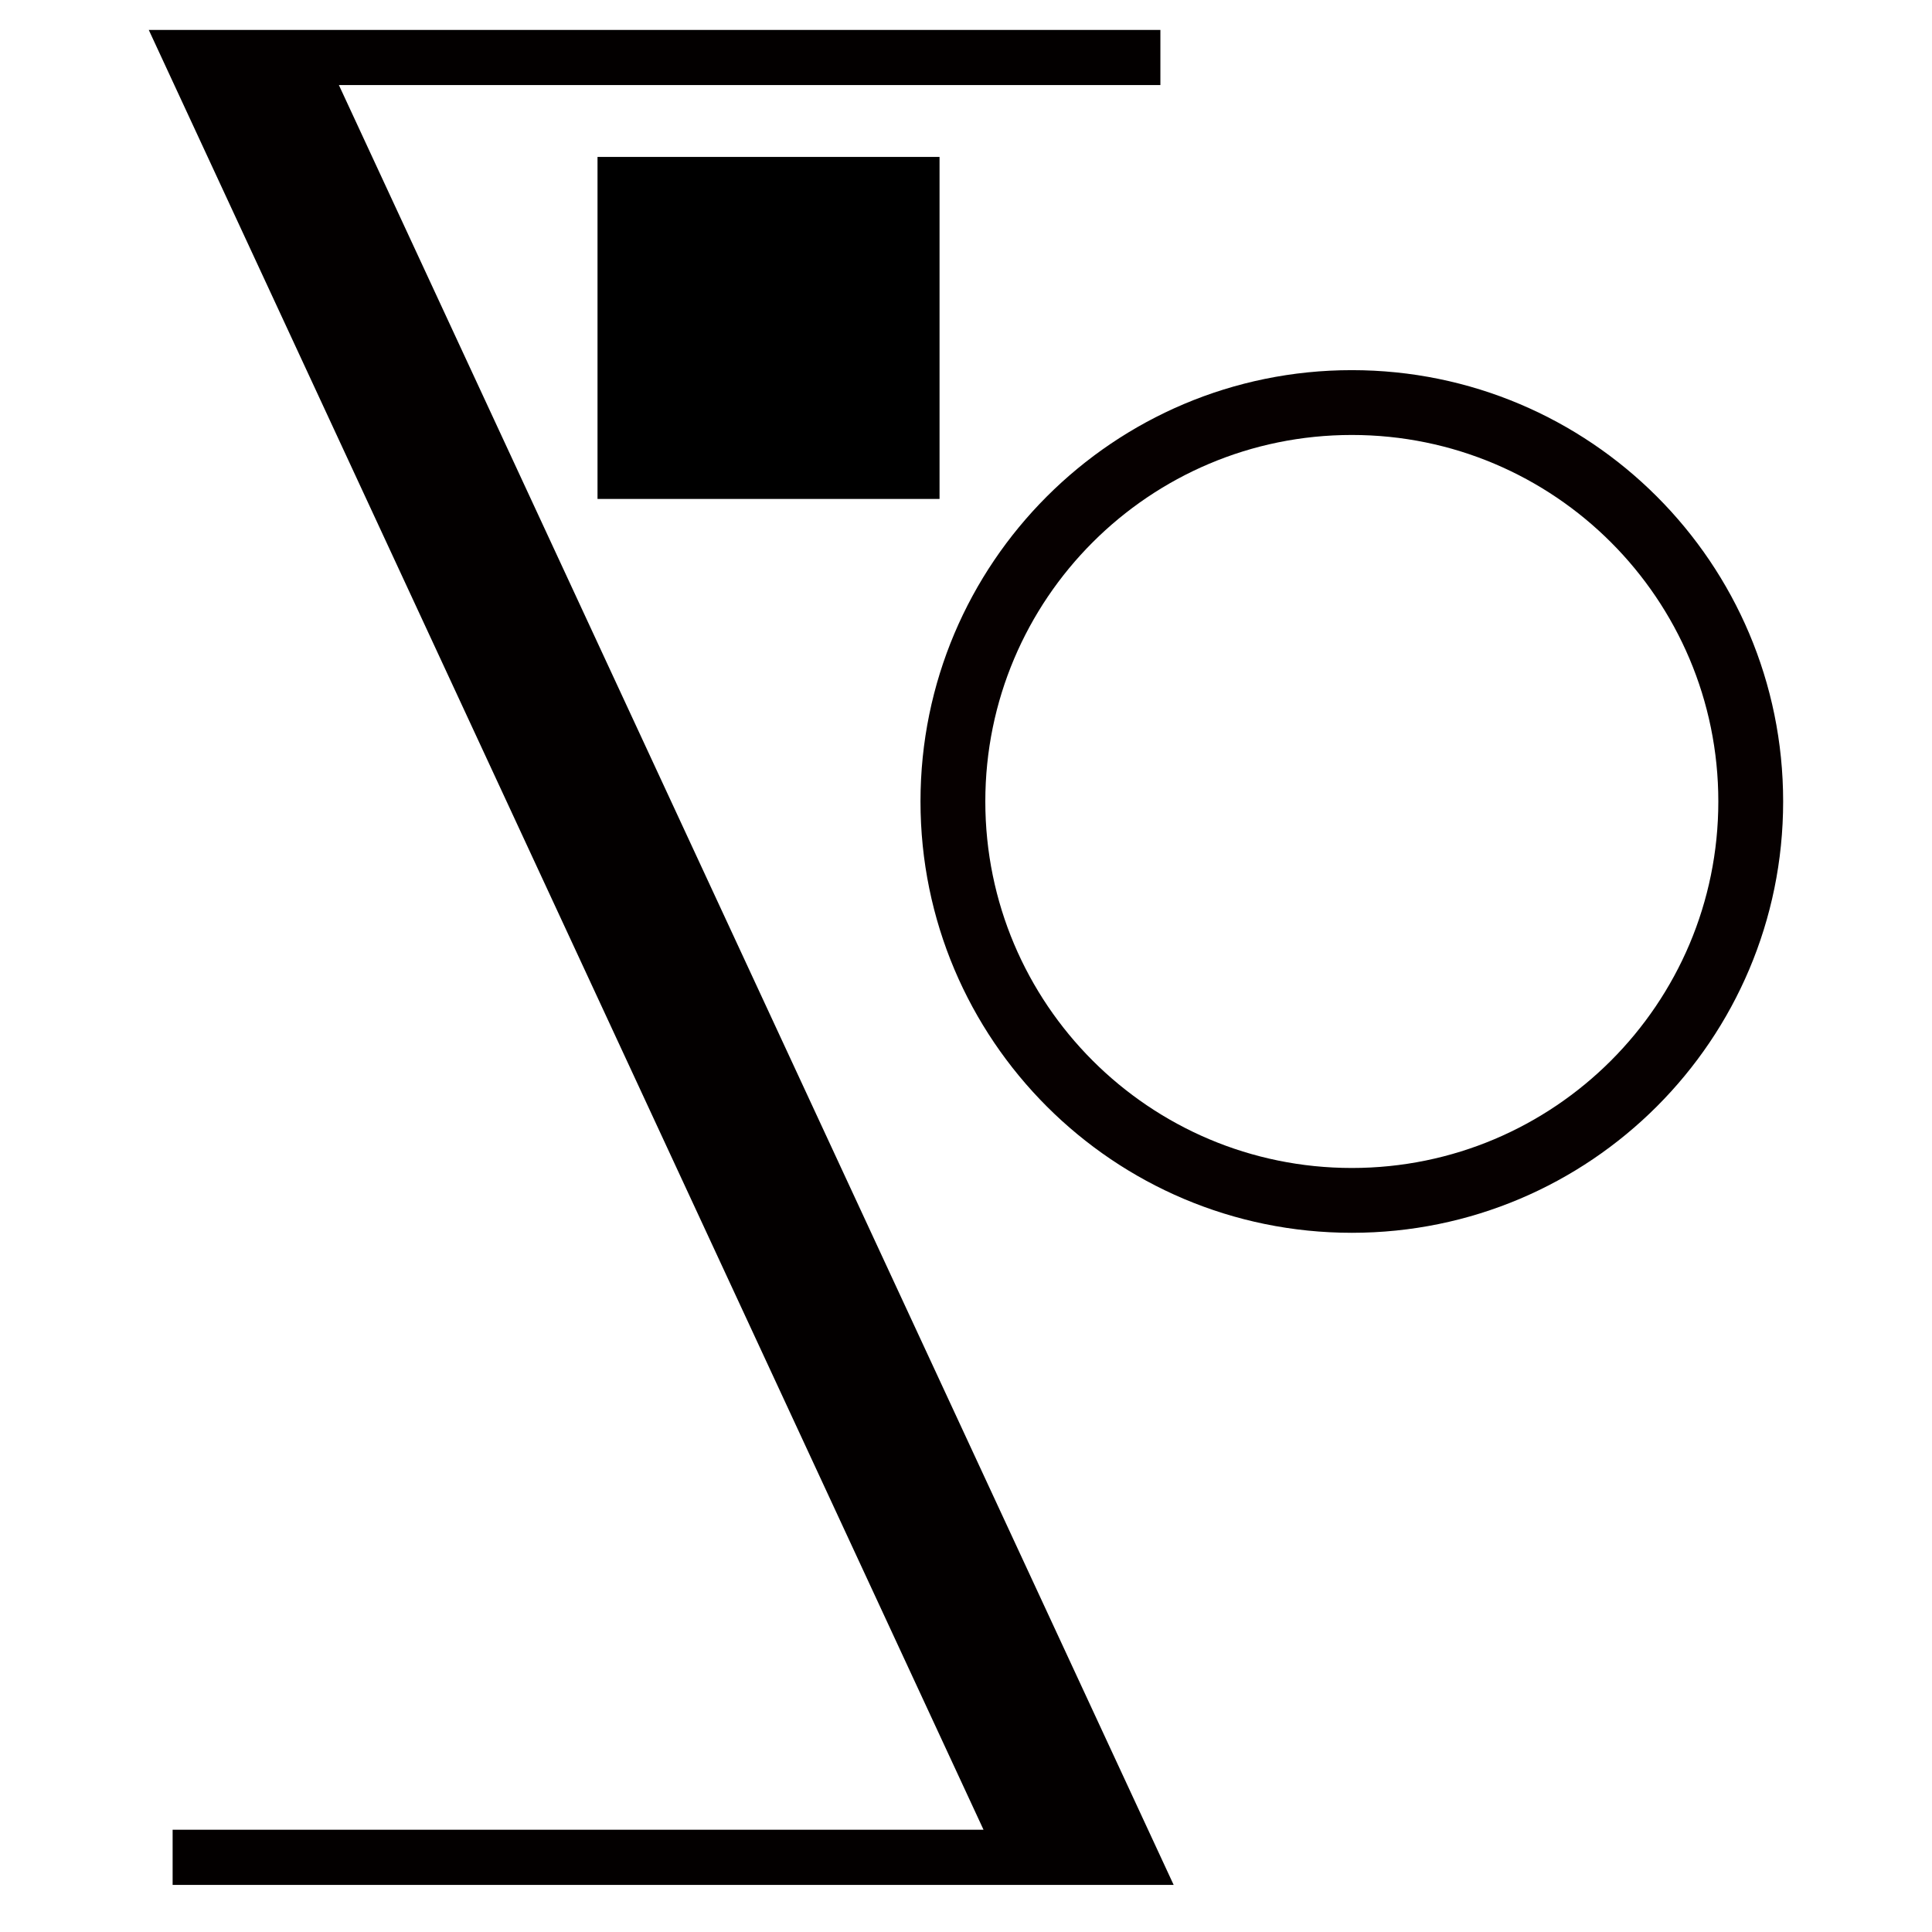
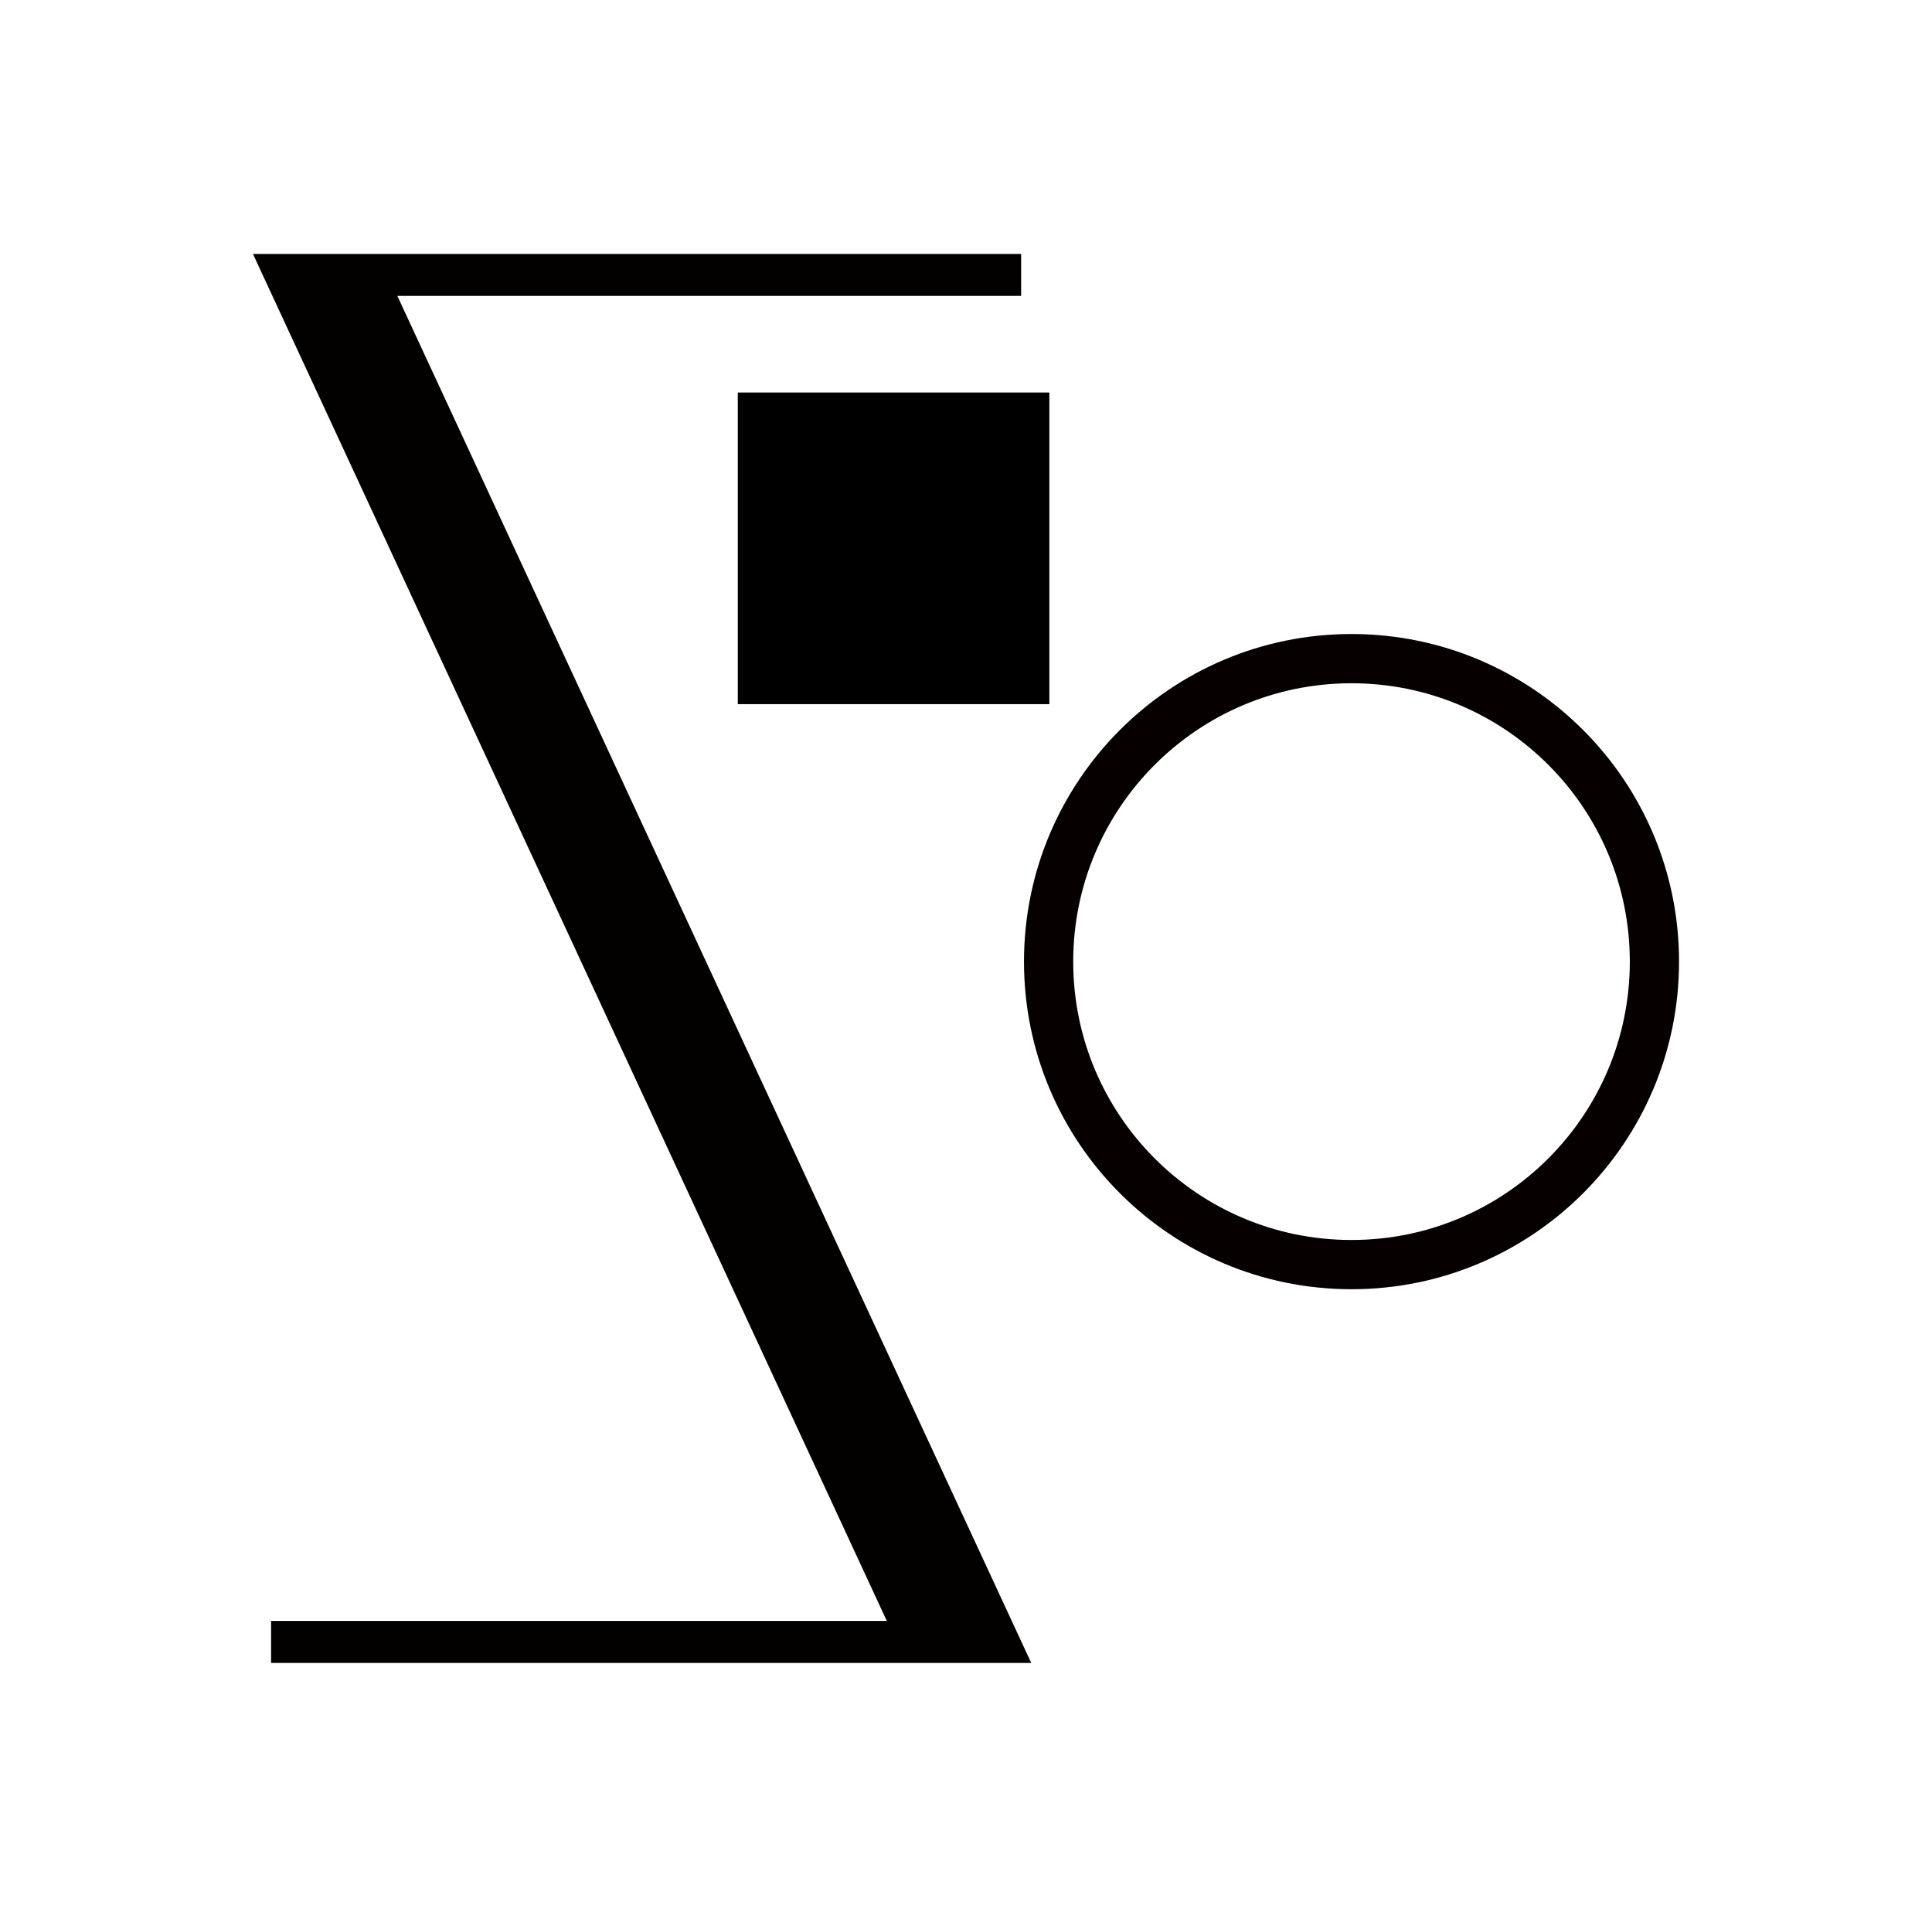
- <svg xmlns="http://www.w3.org/2000/svg" version="1.1" viewBox="-10 0 999.955 1000" id="svg1" xml:space="preserve" width="999.955" height="1000">
+ <svg xmlns="http://www.w3.org/2000/svg" width="1008.144mm" height="1000mm" viewBox="0 0 1008.144 1000" version="1.1" id="svg1" xml:space="preserve">
  <defs id="defs1" />
-   <g id="layer6" style="display:inline">
-     <path id="path4" style="fill:#060000;fill-opacity:1;stroke:none;stroke-width:7.559;stroke-linecap:round;stroke-linejoin:round;stroke-dashoffset:13.937" d="M 689.699,191.586 A 223.256,223.256 0 0 0 466.445,414.84 223.256,223.256 0 0 0 689.699,638.096 223.256,223.256 0 0 0 912.955,414.84 223.256,223.256 0 0 0 689.699,191.586 Z m 0,33.553 A 189.703,189.703 0 0 1 879.402,414.84 189.703,189.703 0 0 1 689.699,604.543 189.703,189.703 0 0 1 499.998,414.84 189.703,189.703 0 0 1 689.699,225.139 Z" />
-     <rect style="fill:#000000;fill-opacity:1;stroke-width:5.513;stroke-linecap:round;stroke-linejoin:round;stroke-dashoffset:13.937" id="rect4" width="177.028" height="177.028" x="299.275" y="81.225" />
-   </g>
-   <g id="layer8" style="display:inline">
-     <path id="rect6" style="fill:#030000;fill-opacity:1;stroke:none;stroke-width:7.579;stroke-linecap:round;stroke-linejoin:round;stroke-dashoffset:13.937" d="M 67,15.486 499.07,947.071 H 79.35 V 975.615 h 432.959 26.459 58.713 L 165.41,44.03 H 590.615 V 15.486 H 152.172 131.199 Z" />
-   </g>
+   <path id="path4" style="display:inline;fill:#060000;fill-opacity:1;stroke:none;stroke-width:5.787;stroke-linecap:round;stroke-linejoin:round;stroke-dashoffset:13.937" d="M 705.238,330.764 A 170.907,170.907 0 0 0 534.333,501.669 170.907,170.907 0 0 0 705.238,672.577 170.907,170.907 0 0 0 876.144,501.669 170.907,170.907 0 0 0 705.238,330.764 Z m 0,25.685 A 145.222,145.222 0 0 1 850.459,501.669 145.222,145.222 0 0 1 705.238,646.891 145.222,145.222 0 0 1 560.018,501.669 145.222,145.222 0 0 1 705.238,356.449 Z" />
+   <path id="rect6" style="display:inline;fill:#030000;fill-opacity:1;stroke:none;stroke-width:5.802;stroke-linecap:round;stroke-linejoin:round;stroke-dashoffset:13.937" d="M 132,132.5 462.759,845.649 H 141.454 v 21.851 h 331.44 20.255 44.946 L 207.335,154.351 H 532.839 V 132.5 H 197.201 181.146 Z" />
+   <rect style="fill:#000000;fill-opacity:1;stroke-width:6.43;stroke-linecap:round;stroke-linejoin:round;stroke-dashoffset:13.937" id="rect1" width="162.581" height="162.581" x="384.99" y="204.767" />
</svg>
